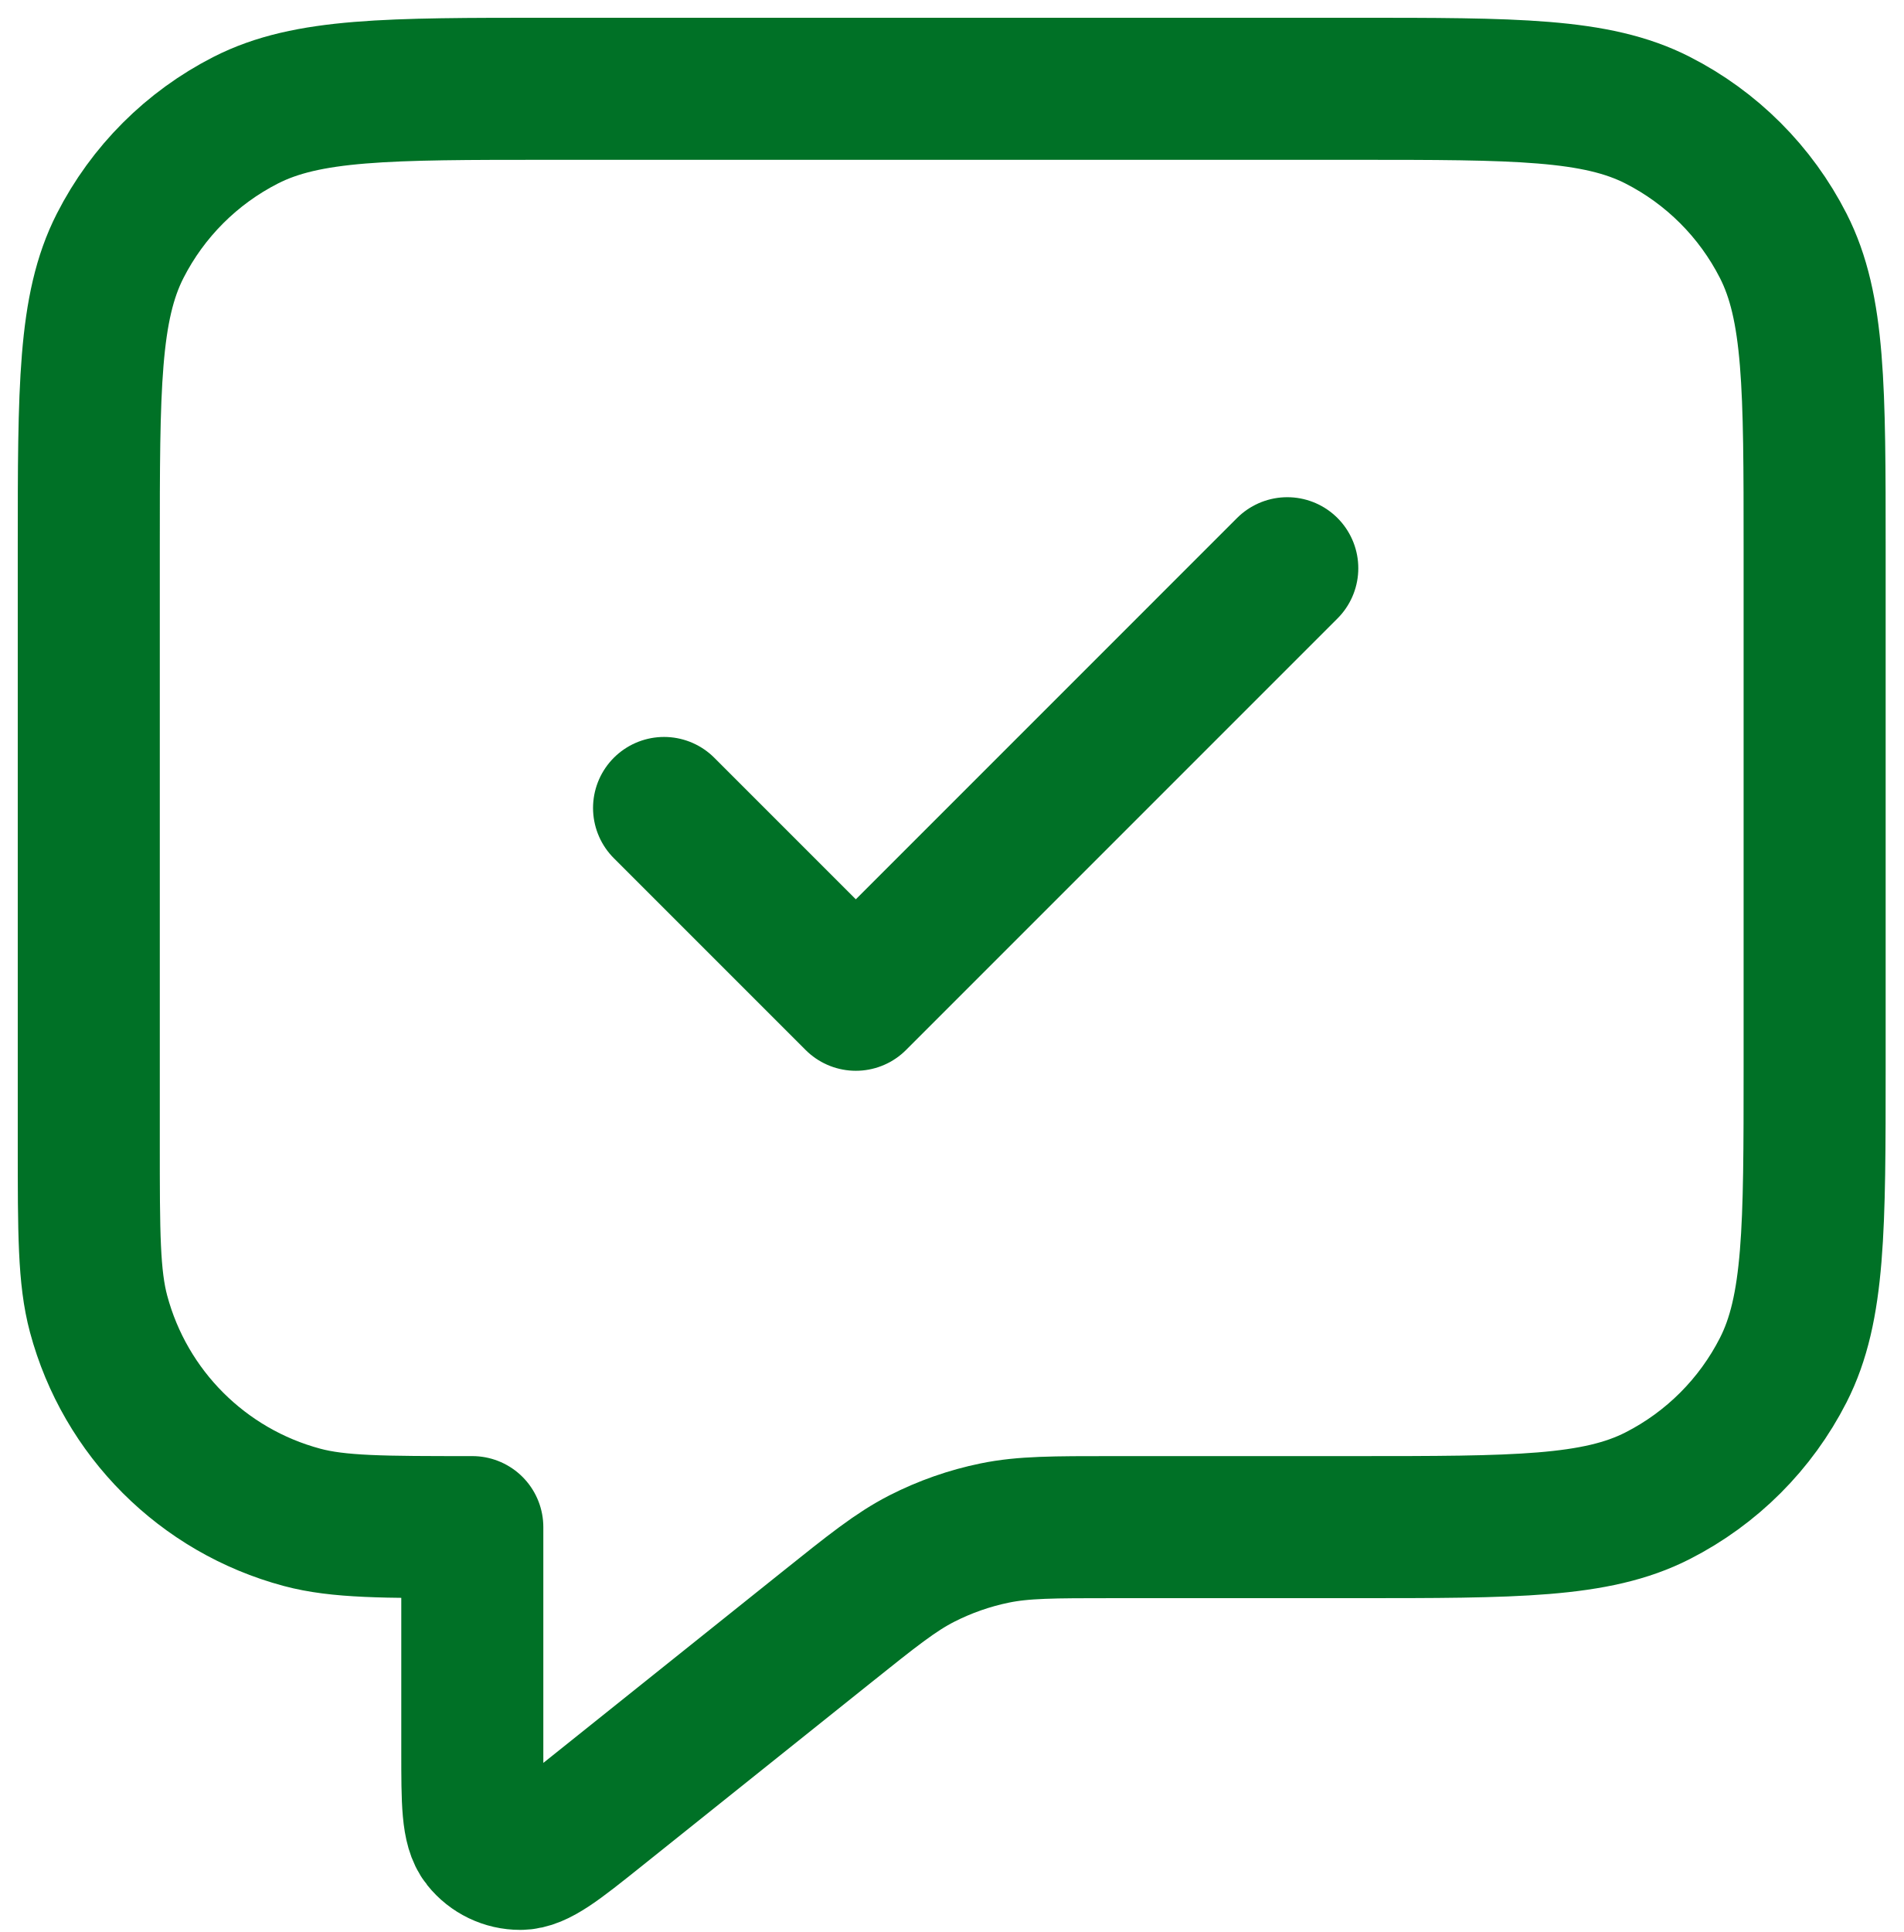
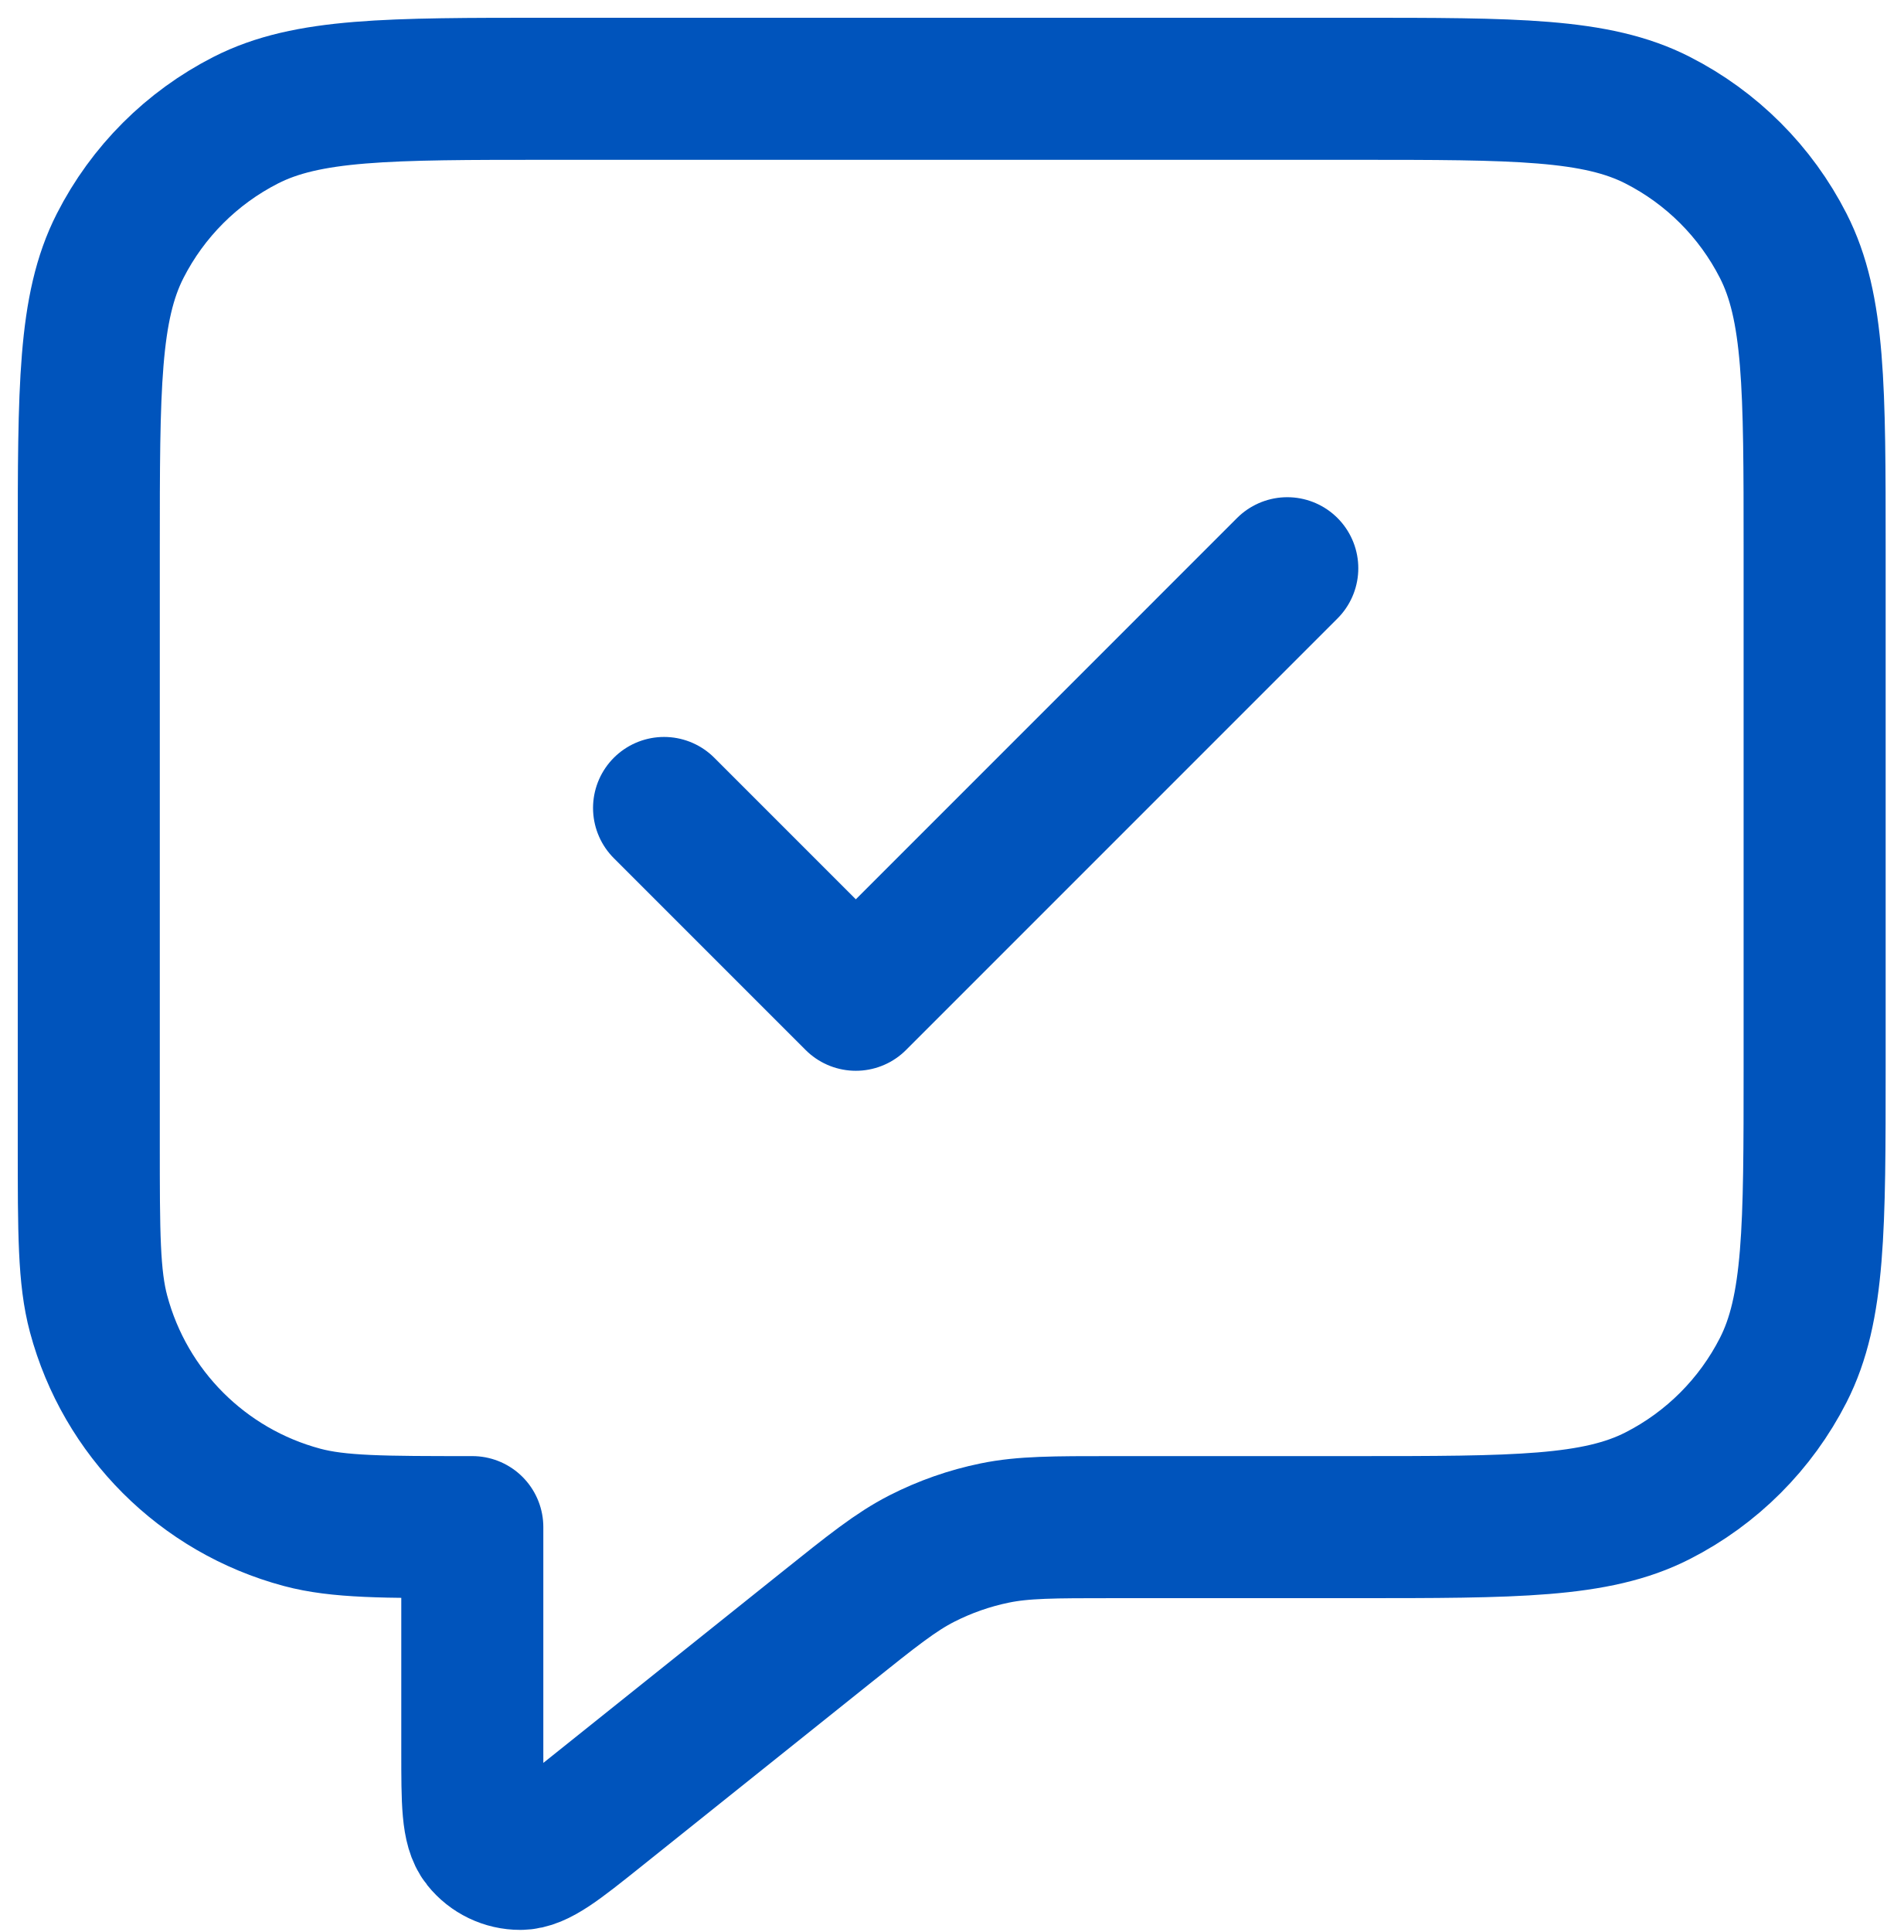
<svg xmlns="http://www.w3.org/2000/svg" width="67" height="68" viewBox="0 0 67 68" fill="none">
-   <path d="M23.375 28.438L30.125 35.188L45.312 20M16.625 53.75V61.632C16.625 63.431 16.625 64.33 16.994 64.792C17.314 65.193 17.8 65.427 18.314 65.426C18.905 65.426 19.607 64.864 21.012 63.741L29.063 57.3C30.707 55.984 31.53 55.326 32.445 54.858C33.258 54.444 34.122 54.14 35.016 53.957C36.023 53.75 37.077 53.75 39.183 53.75H47.675C53.346 53.75 56.181 53.75 58.347 52.646C60.252 51.676 61.801 50.127 62.771 48.222C63.875 46.056 63.875 43.221 63.875 37.55V19.325C63.875 13.655 63.875 10.819 62.771 8.653C61.801 6.748 60.252 5.199 58.347 4.229C56.181 3.125 53.346 3.125 47.675 3.125H19.325C13.655 3.125 10.819 3.125 8.653 4.229C6.748 5.199 5.199 6.748 4.229 8.653C3.125 10.819 3.125 13.655 3.125 19.325V40.25C3.125 43.389 3.125 44.958 3.47 46.245C4.406 49.74 7.135 52.469 10.63 53.405C11.917 53.75 13.486 53.75 16.625 53.75Z" stroke="#007126" stroke-width="5" stroke-linecap="round" stroke-linejoin="round" />
+   <path d="M23.375 28.438L30.125 35.188L45.312 20M16.625 53.75V61.632C16.625 63.431 16.625 64.33 16.994 64.792C17.314 65.193 17.8 65.427 18.314 65.426C18.905 65.426 19.607 64.864 21.012 63.741L29.063 57.3C30.707 55.984 31.53 55.326 32.445 54.858C33.258 54.444 34.122 54.14 35.016 53.957C36.023 53.75 37.077 53.75 39.183 53.75H47.675C53.346 53.75 56.181 53.75 58.347 52.646C60.252 51.676 61.801 50.127 62.771 48.222C63.875 46.056 63.875 43.221 63.875 37.55V19.325C63.875 13.655 63.875 10.819 62.771 8.653C61.801 6.748 60.252 5.199 58.347 4.229C56.181 3.125 53.346 3.125 47.675 3.125H19.325C13.655 3.125 10.819 3.125 8.653 4.229C6.748 5.199 5.199 6.748 4.229 8.653C3.125 10.819 3.125 13.655 3.125 19.325V40.25C3.125 43.389 3.125 44.958 3.47 46.245C4.406 49.74 7.135 52.469 10.63 53.405C11.917 53.75 13.486 53.75 16.625 53.75Z" stroke="#0054BC" stroke-width="5" stroke-linecap="round" stroke-linejoin="round" />
</svg>
